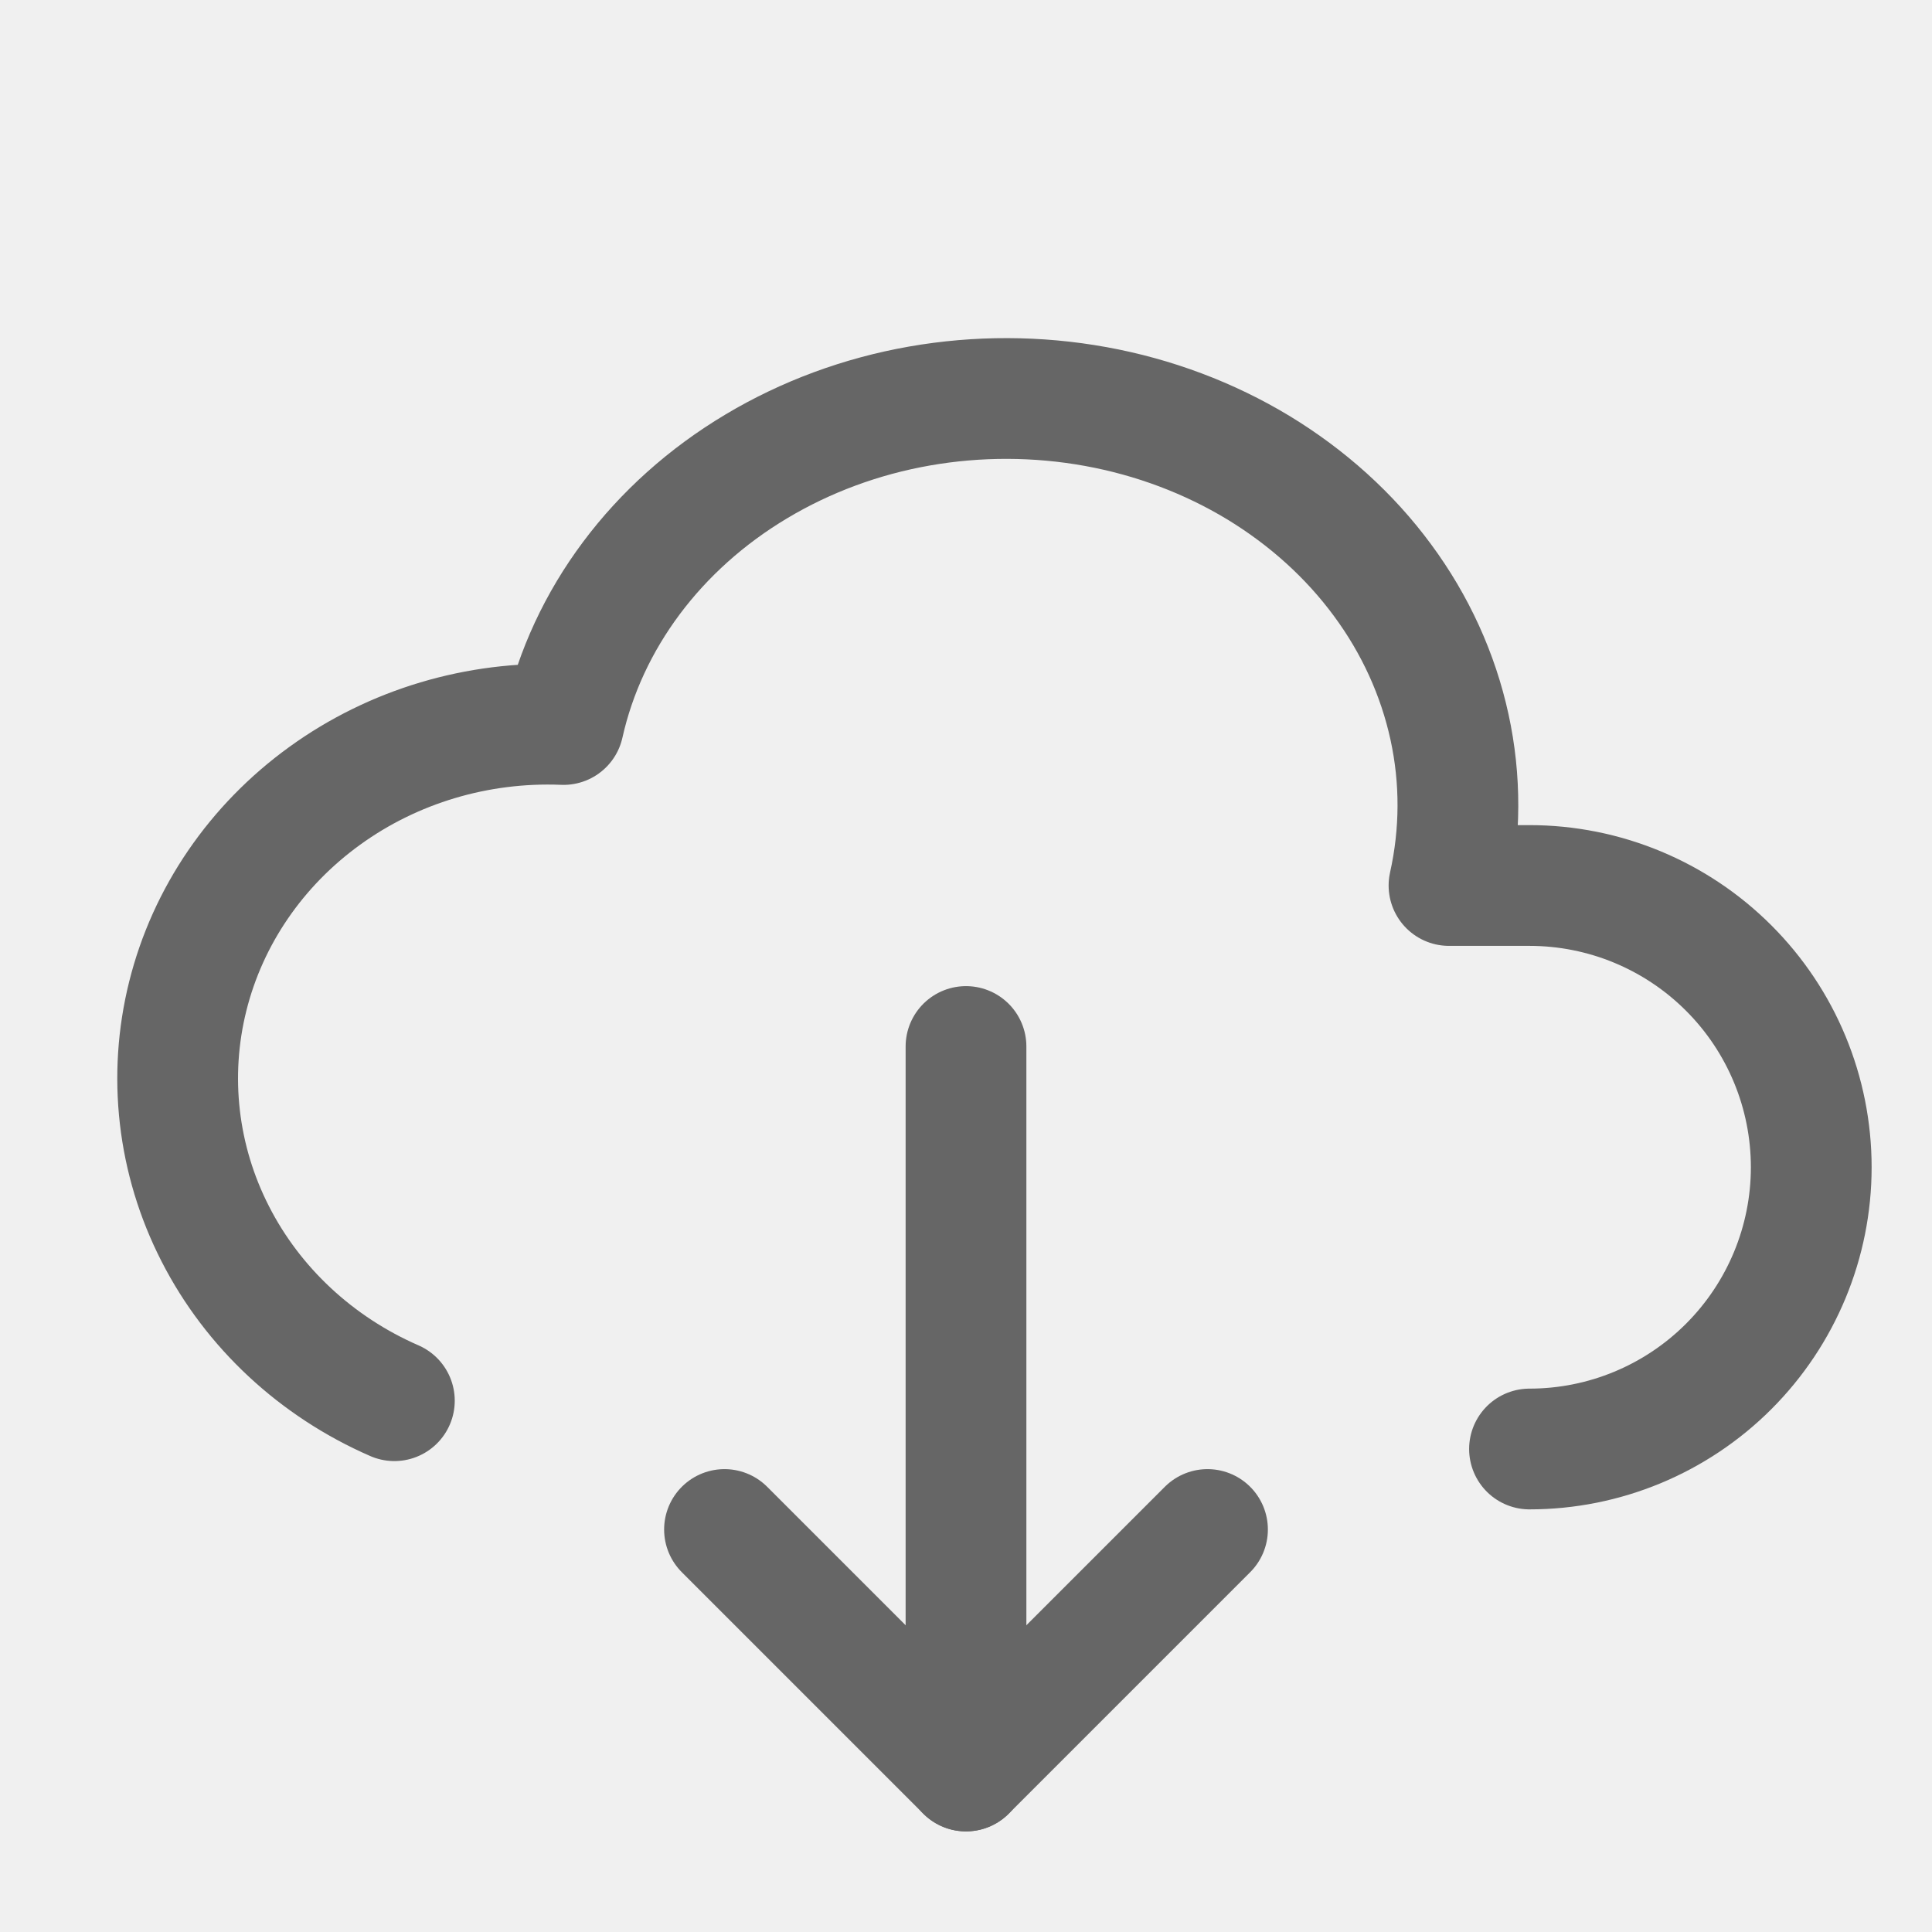
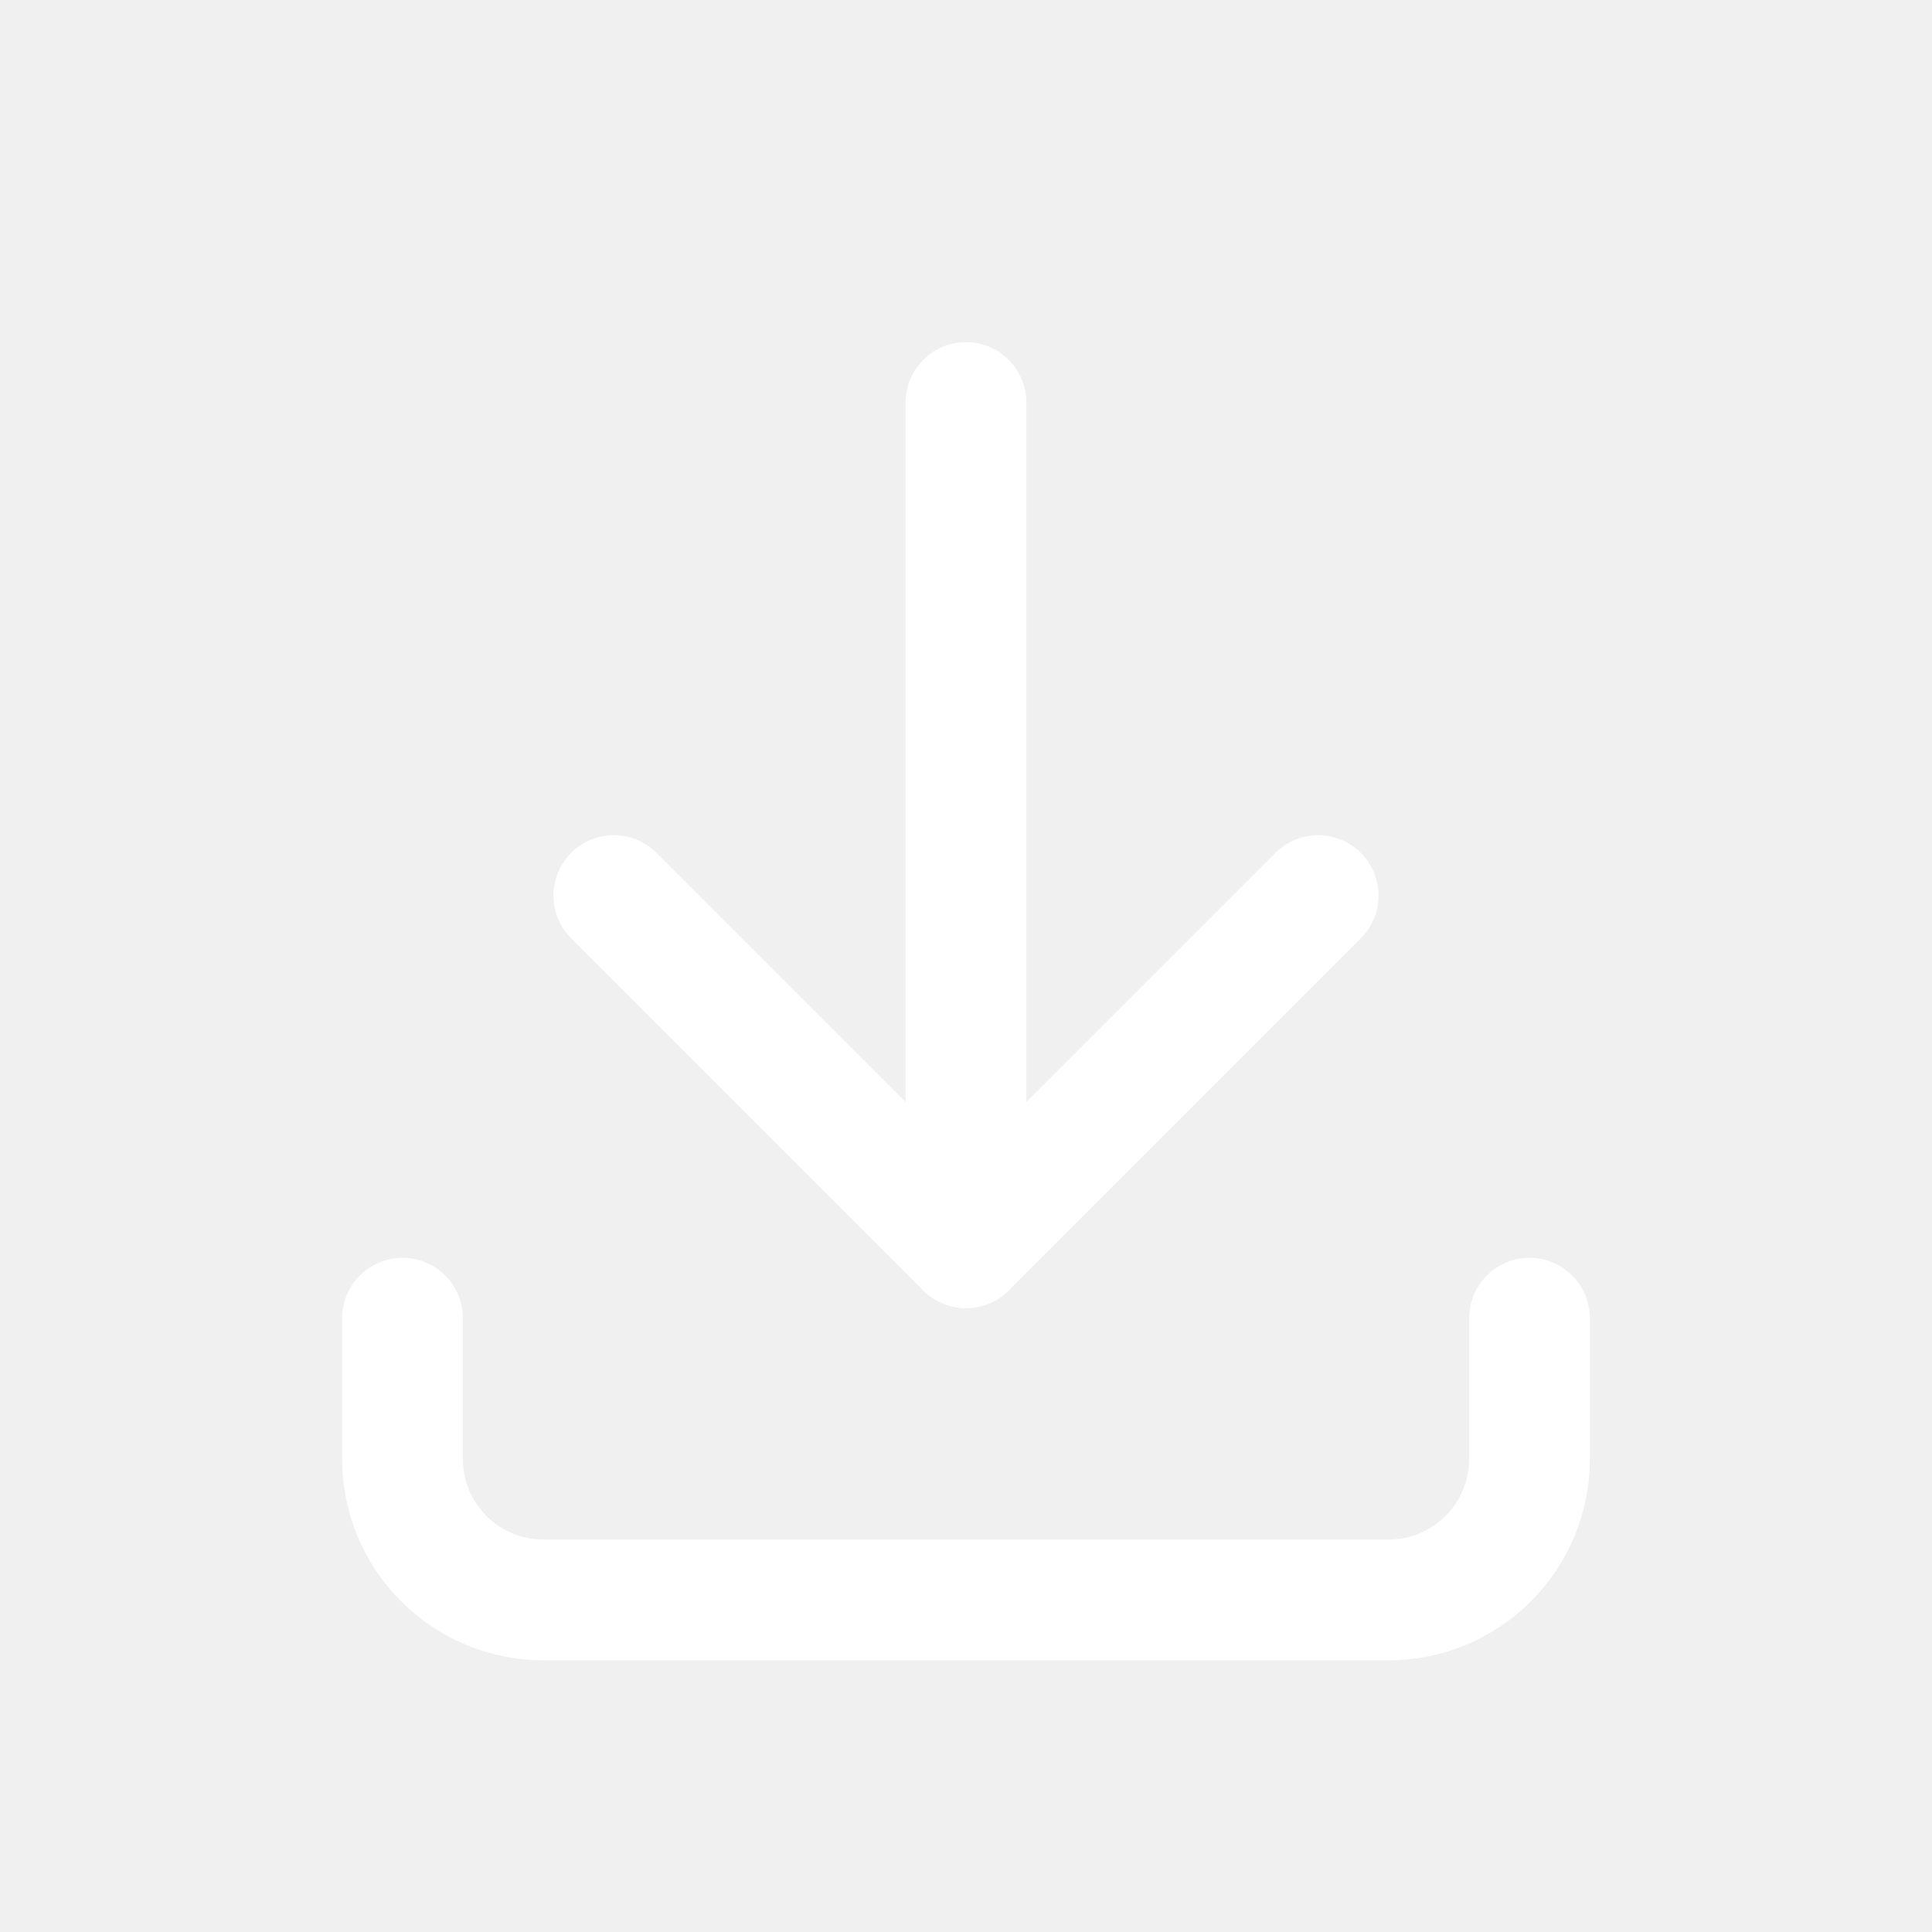
<svg xmlns="http://www.w3.org/2000/svg" width="24" height="24" viewBox="0 0 24 24" fill="none">
-   <path d="M19 18C19.928 18 20.818 17.631 21.474 16.975C22.131 16.318 22.5 15.428 22.5 14.5C22.5 13.572 22.131 12.681 21.474 12.025C20.818 11.369 19.928 11 19 11H18C18.145 10.35 18.148 9.68 18.006 9.03C17.864 8.379 17.582 7.759 17.174 7.207C16.767 6.654 16.242 6.18 15.631 5.809C15.019 5.439 14.333 5.181 13.611 5.05C12.888 4.919 12.144 4.917 11.421 5.044C10.698 5.171 10.01 5.426 9.396 5.793C8.156 6.533 7.294 7.687 7 9C5.933 8.957 4.885 9.27 4.034 9.886C3.183 10.501 2.581 11.38 2.333 12.373C2.085 13.365 2.205 14.41 2.674 15.327C3.142 16.244 3.929 16.977 4.899 17.4" stroke="#666666" stroke-width="1.5" stroke-linecap="round" stroke-linejoin="round" />
-   <path d="M12 13V22" stroke="#666666" stroke-width="1.5" stroke-linecap="round" stroke-linejoin="round" />
-   <path d="M9 19L12 22L15 19" stroke="#666666" stroke-width="1.5" stroke-linecap="round" stroke-linejoin="round" />
+   <g clip-path="url(#clip0_184_3128)">
+     <path d="M5 16.375V18.125C5 18.589 5.184 19.034 5.513 19.362C5.841 19.691 6.286 19.875 6.75 19.875H17.25C17.714 19.875 18.159 19.691 18.487 19.362C18.816 19.034 19 18.589 19 18.125V16.375" stroke="white" stroke-width="1.5" stroke-linecap="round" stroke-linejoin="round" />
+     <path d="M7.625 11.125L12 15.5L16.375 11.125" stroke="white" stroke-width="1.5" stroke-linecap="round" stroke-linejoin="round" />
+     <path d="M12 5V15.5" stroke="white" stroke-width="1.5" stroke-linecap="round" stroke-linejoin="round" />
+   </g>
+   <defs>
+     <clipPath id="clip0_184_3128">
+       <rect width="24" height="24" fill="white" />
+     </clipPath>
+   </defs>
</svg>
